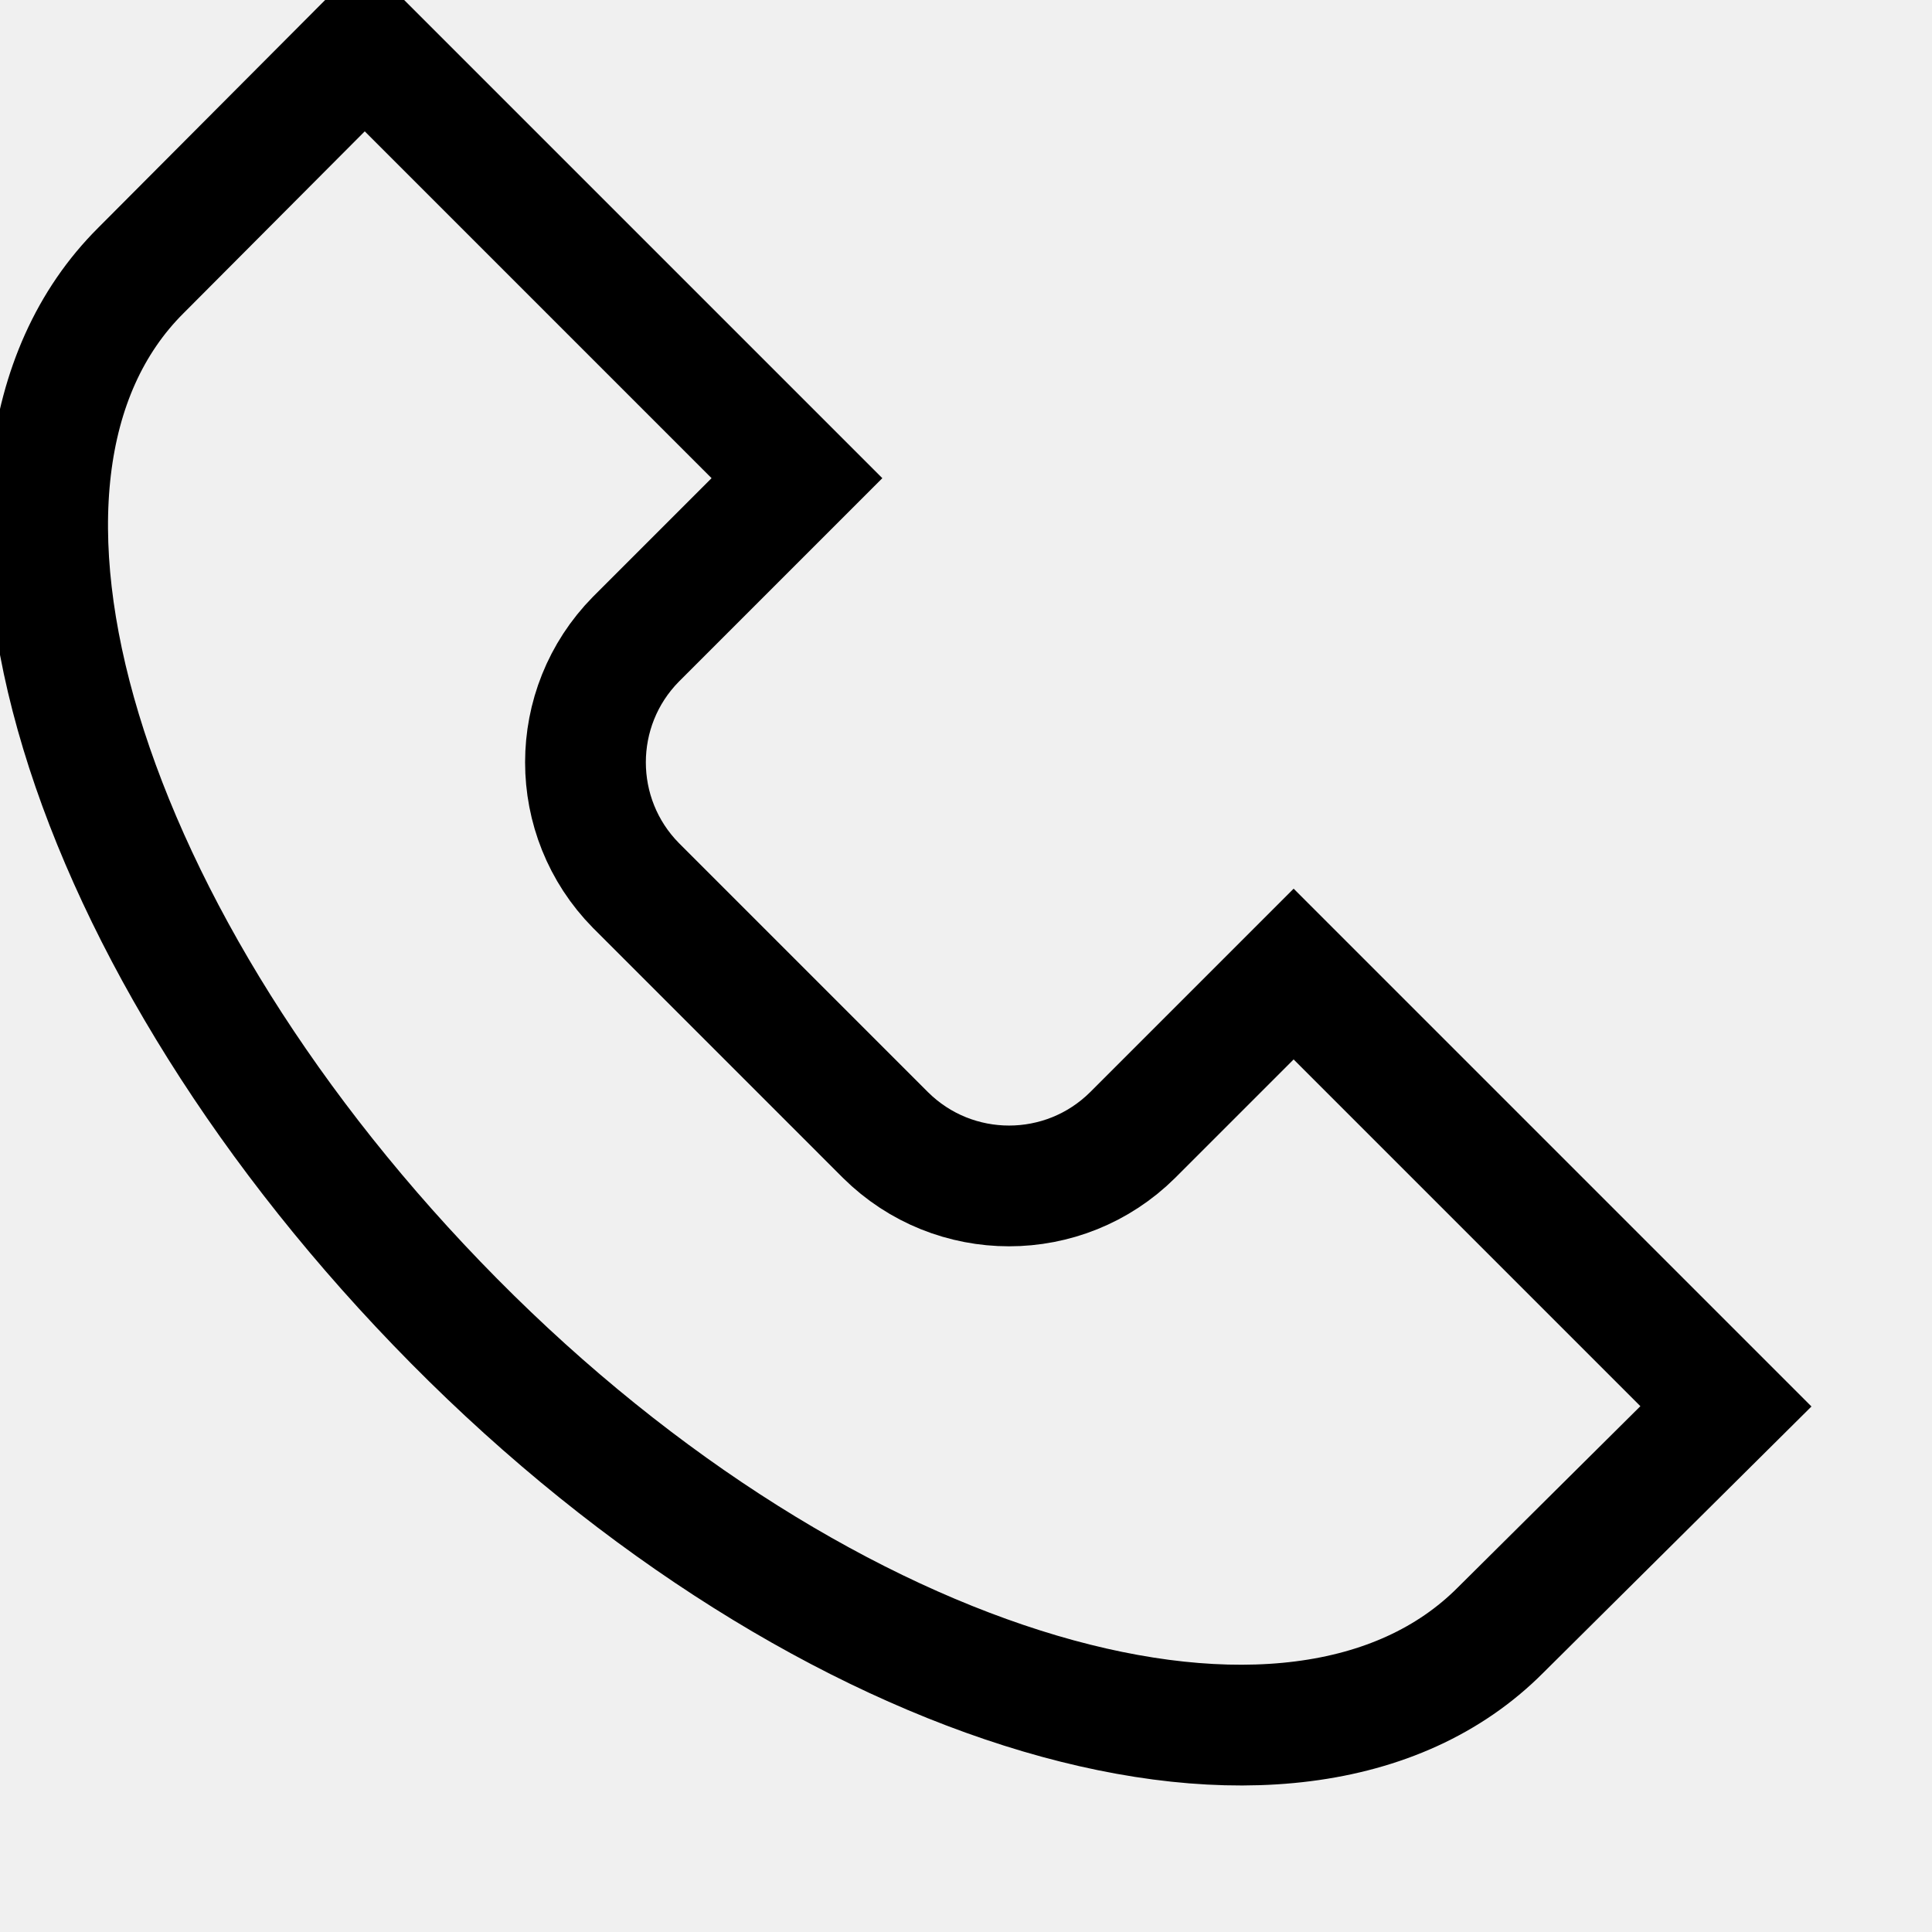
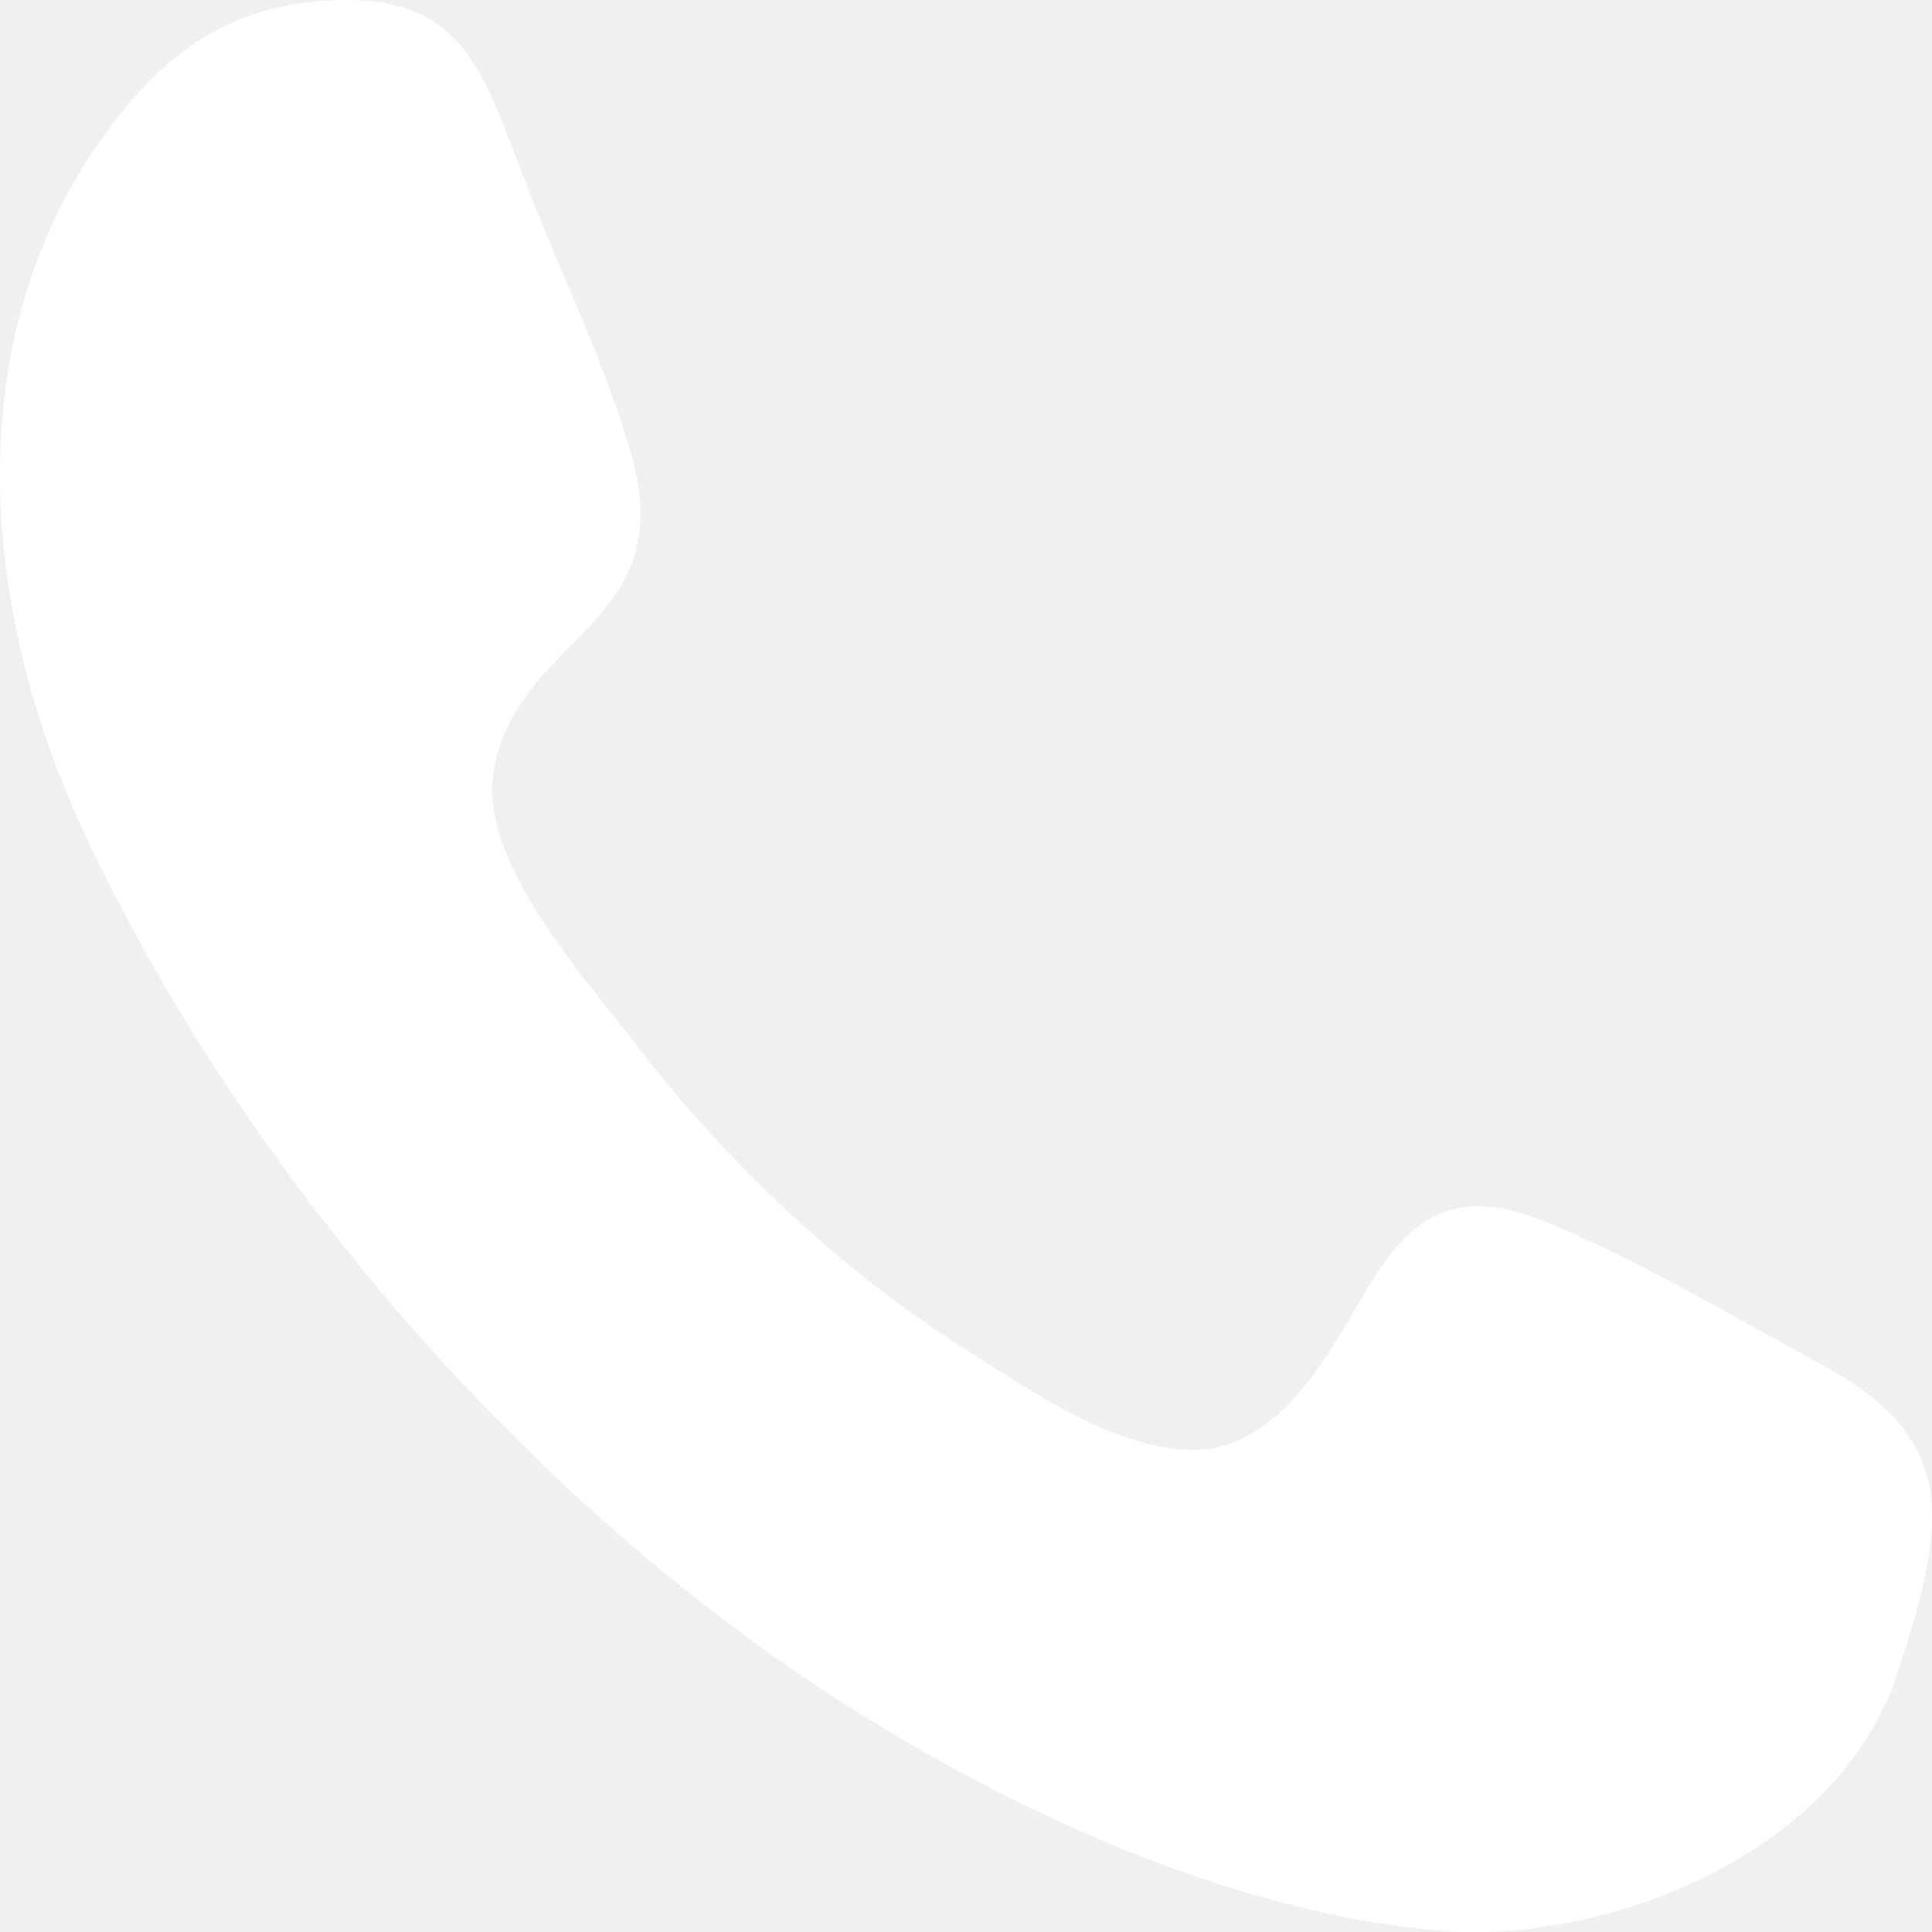
- <svg xmlns="http://www.w3.org/2000/svg" id="Layer_1" data-name="Layer 1" viewBox="1 1 24 24" stroke-width="1.5" width="24" height="24" color="#000000">
-   <defs>
-     <style>.cls-6376396cc3a86d32eae6f0dc-1{fill:none;stroke:currentColor;stroke-miterlimit:10;}</style>
-   </defs>
-   <path class="cls-6376396cc3a86d32eae6f0dc-1" d="M19.64,21.25c-2.54,2.55-8.38.83-13-3.84S.2,6.9,2.75,4.36L5.53,1.57,10.9,6.94l-2,2A2.18,2.18,0,0,0,8.9,12L12,15.1a2.18,2.18,0,0,0,3.07,0l2-2,5.37,5.37Z" />
+ <svg xmlns="http://www.w3.org/2000/svg" viewBox="0 0 15 15" version="1.1" fill="#000000">
+   <g id="SVGRepo_bgCarrier" stroke-width="0" />
+   <g id="SVGRepo_tracerCarrier" stroke-linecap="round" stroke-linejoin="round" />
+   <g id="SVGRepo_iconCarrier">
+     <defs> </defs>
+     <g id="Page-1" stroke="none" stroke-width="1" fill="none" fill-rule="evenodd">
+       <g id="Dribbble-Light-Preview" transform="translate(-103, -7321)" fill="#ffffff">
+         <g id="icons" transform="translate(56, 160)">
+           <path d="M61.73,7173.996 C61.267,7175.403 59.453,7176.105 58.157,7175.988 C56.387,7175.828 54.461,7174.889 52.999,7173.855 C50.85,7172.335 48.837,7169.984 47.664,7167.489 C46.835,7165.726 46.649,7163.558 47.882,7161.951 C48.338,7161.357 48.831,7161.04 49.572,7161.003 C50.6,7160.953 50.744,7161.541 51.097,7162.457 C51.36,7163.142 51.711,7163.841 51.907,7164.551 C52.274,7165.876 50.991,7165.931 50.829,7167.014 C50.728,7167.697 51.556,7168.613 51.93,7169.1 C52.663,7170.054 53.544,7170.877 54.538,7171.503 C55.107,7171.862 56.026,7172.509 56.678,7172.152 C57.682,7171.602 57.587,7169.909 58.991,7170.482 C59.718,7170.778 60.422,7171.205 61.116,7171.579 C62.189,7172.156 62.139,7172.754 61.73,7173.996 C61.424,7174.924 62.036,7173.068 61.73,7173.996" id="call-[#192]"> </path>
+         </g>
+       </g>
+     </g>
+   </g>
</svg>
